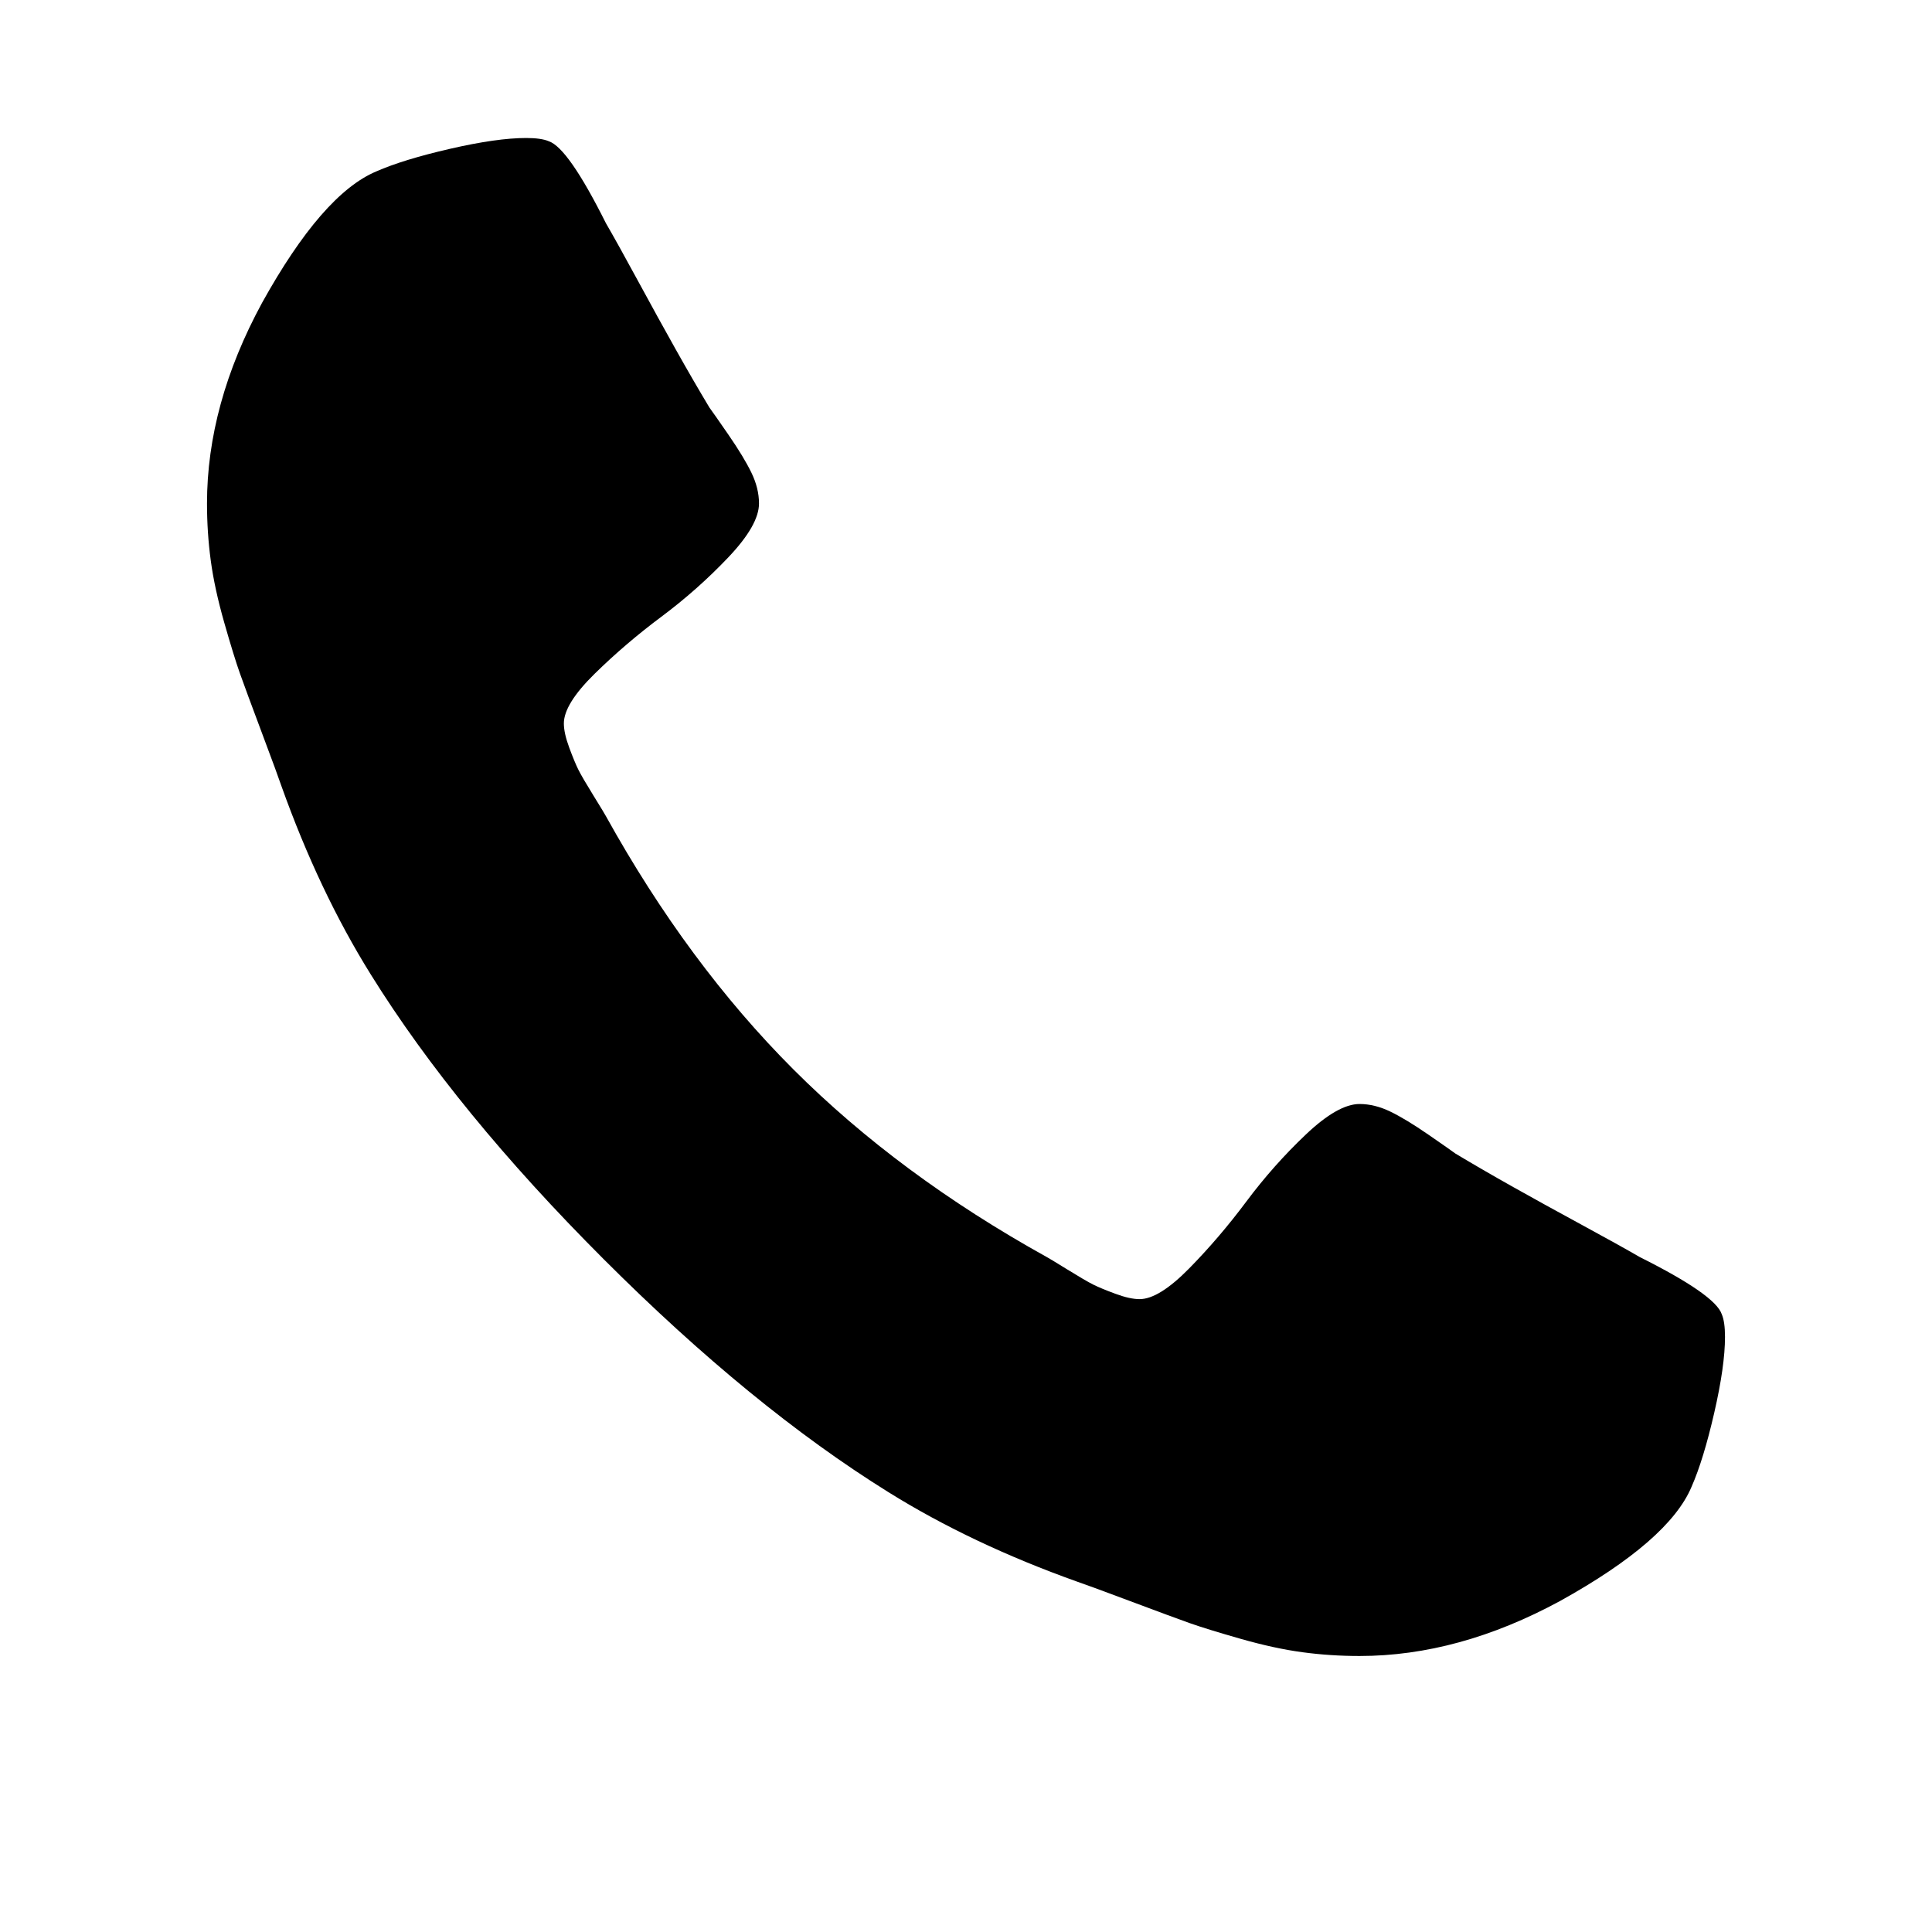
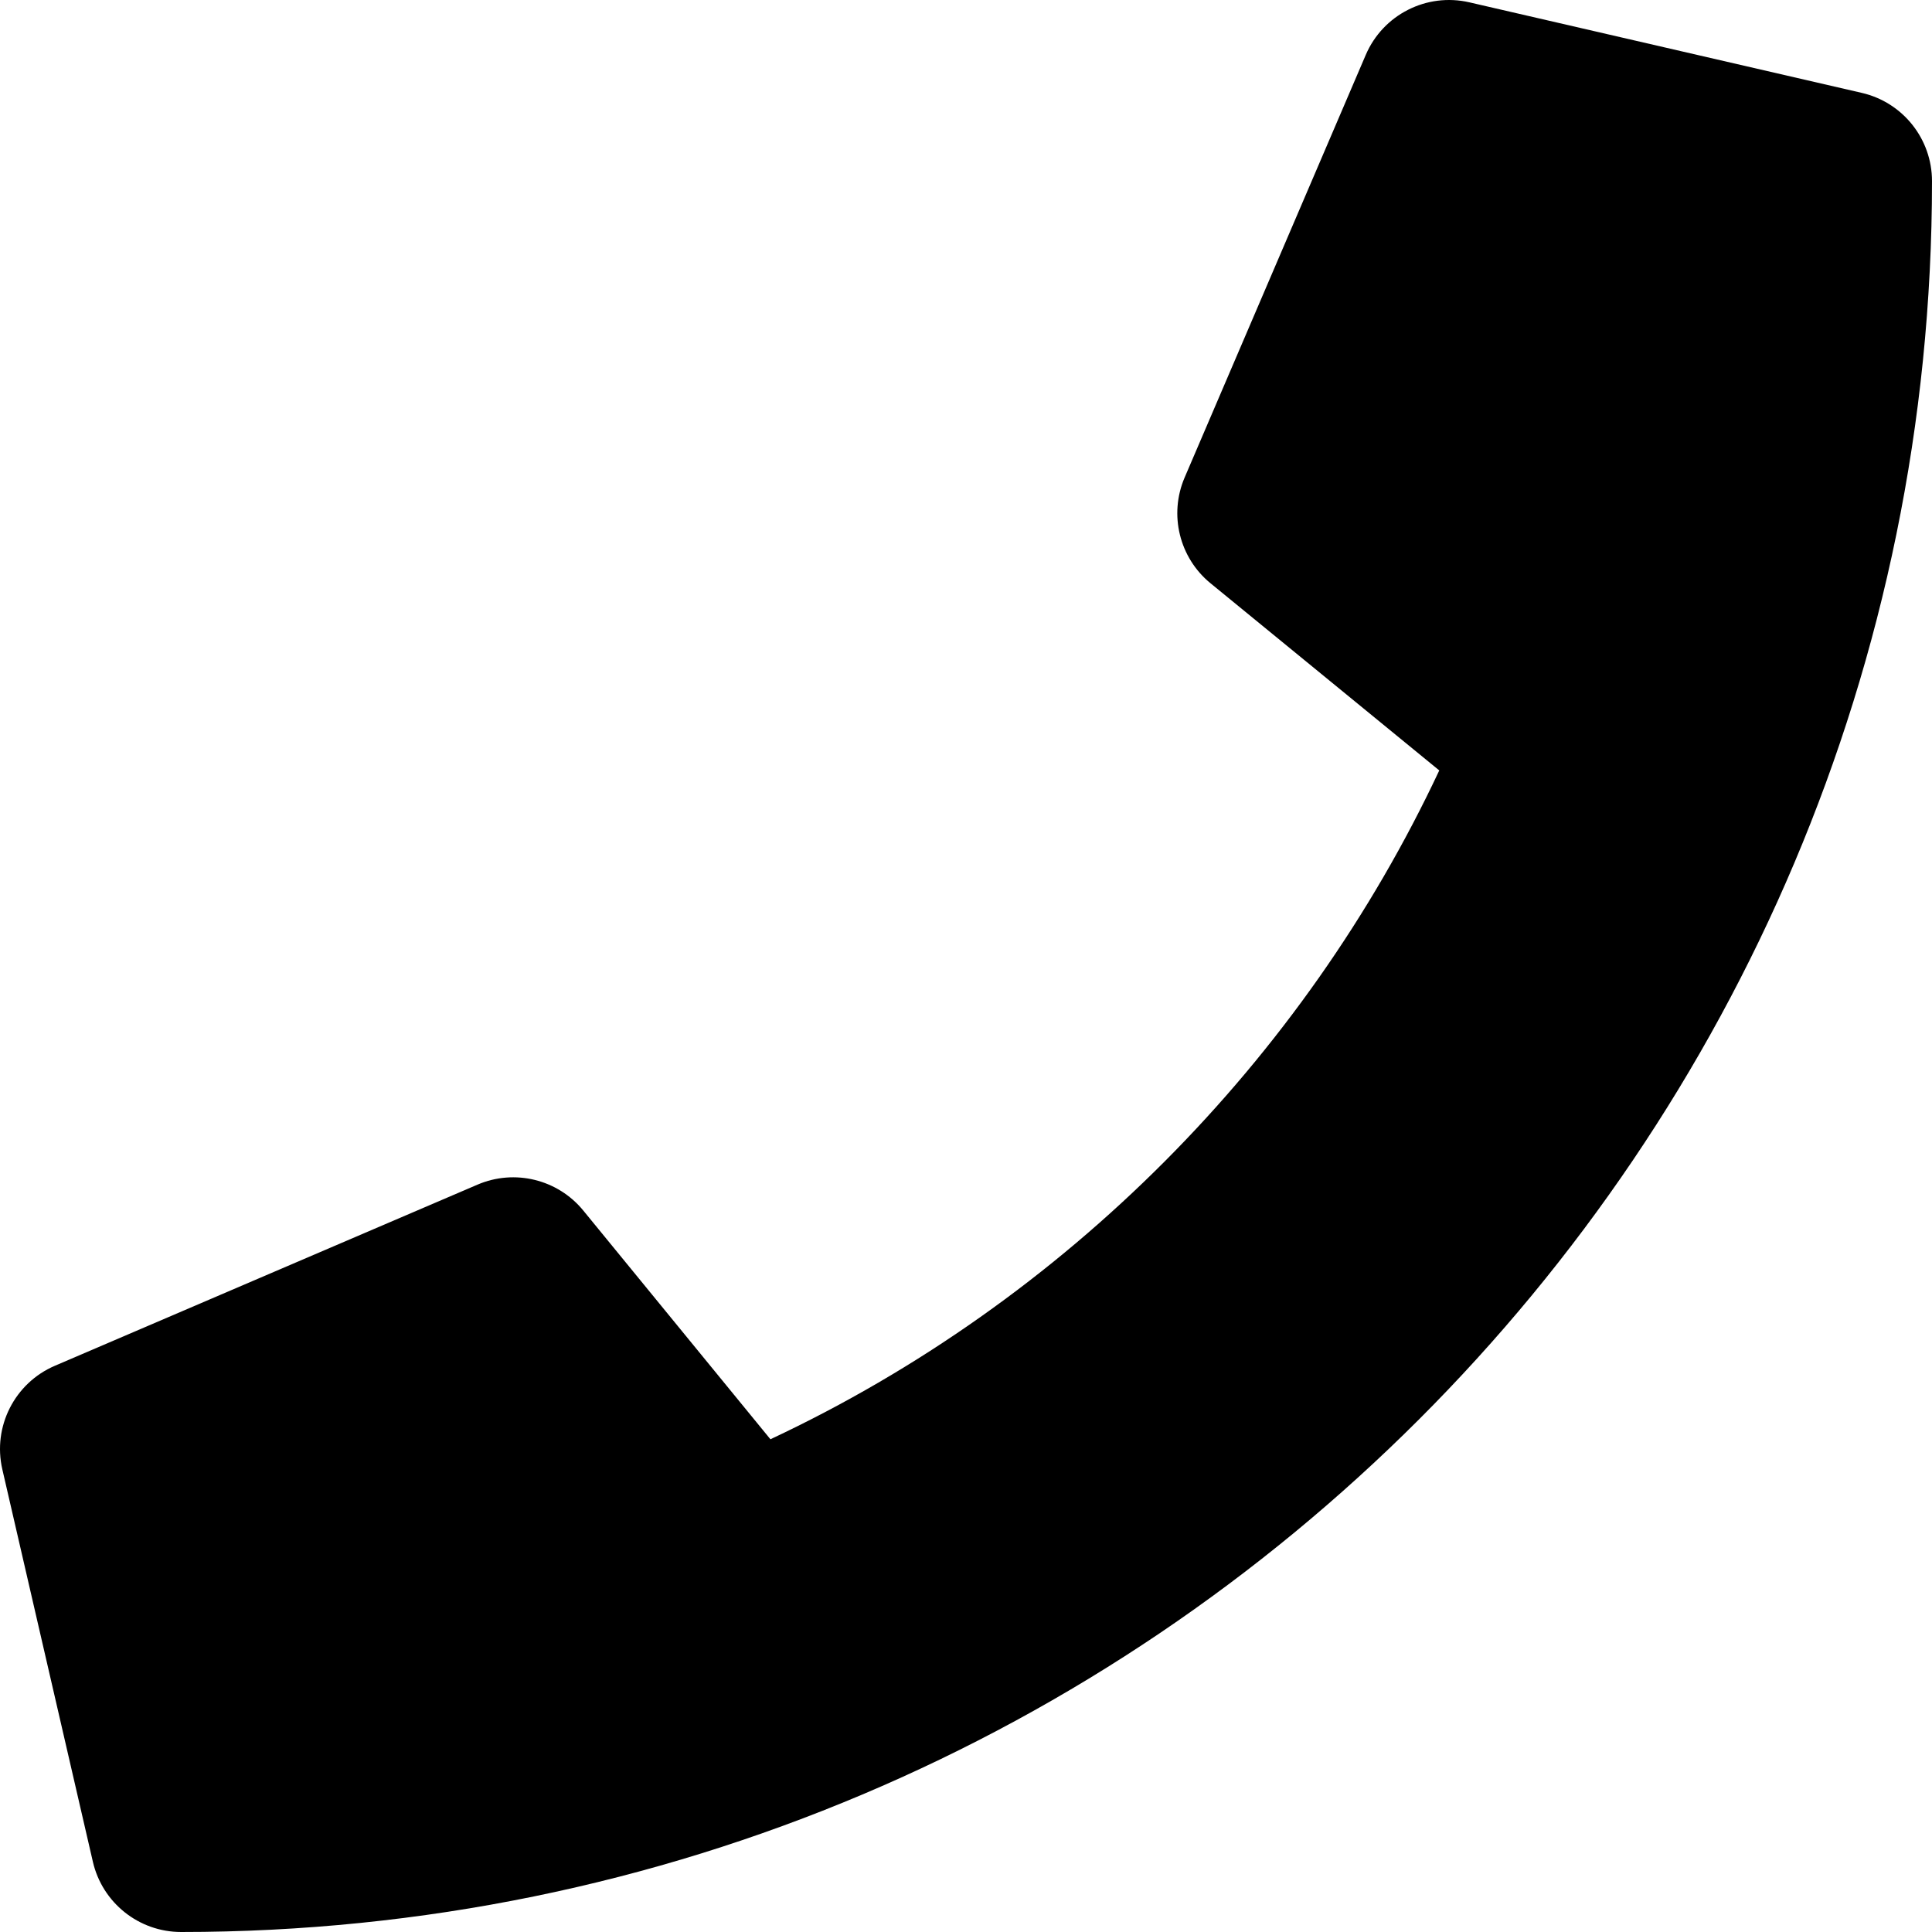
- <svg xmlns="http://www.w3.org/2000/svg" width="1792" height="1792" viewBox="0 0 1792 1792">
-   <path d="M1600 1240q0 27-10 70.5t-21 68.5q-21 50-122 106-94 51-186 51-27 0-53-3.5t-57.5-12.5-47-14.5-55.5-20.5-49-18q-98-35-175-83-127-79-264-216t-216-264q-48-77-83-175-3-9-18-49t-20.5-55.5-14.5-47-12.5-57.5-3.5-53q0-92 51-186 56-101 106-122 25-11 68.5-21t70.5-10q14 0 21 3 18 6 53 76 11 19 30 54t35 63.5 31 53.5q3 4 17.5 25t21.5 35.5 7 28.5q0 20-28.5 50t-62 55-62 53-28.5 46q0 9 5 22.5t8.5 20.5 14 24 11.5 19q76 137 174 235t235 174q2 1 19 11.5t24 14 20.5 8.5 22.5 5q18 0 46-28.5t53-62 55-62 50-28.5q14 0 28.5 7t35.5 21.5 25 17.5q25 15 53.5 31t63.5 35 54 30q70 35 76 53 3 7 3 21z" />
+ <svg xmlns="http://www.w3.org/2000/svg" viewBox="0 0 512 512">
+   <path d="M493.397 24.615l-104-23.997c-11.314-2.611-22.879 3.252-27.456 13.931l-48 111.997a24 24 0 0 0 6.862 28.029l60.617 49.596c-35.973 76.675-98.938 140.508-177.249 177.248l-49.596-60.616a24 24 0 0 0-28.029-6.862l-111.997 48C3.873 366.516-1.994 378.08.618 389.397l23.997 104C27.109 504.204 36.748 512 48 512c256.087 0 464-207.532 464-464 0-11.176-7.714-20.873-18.603-23.385z" />
</svg>
